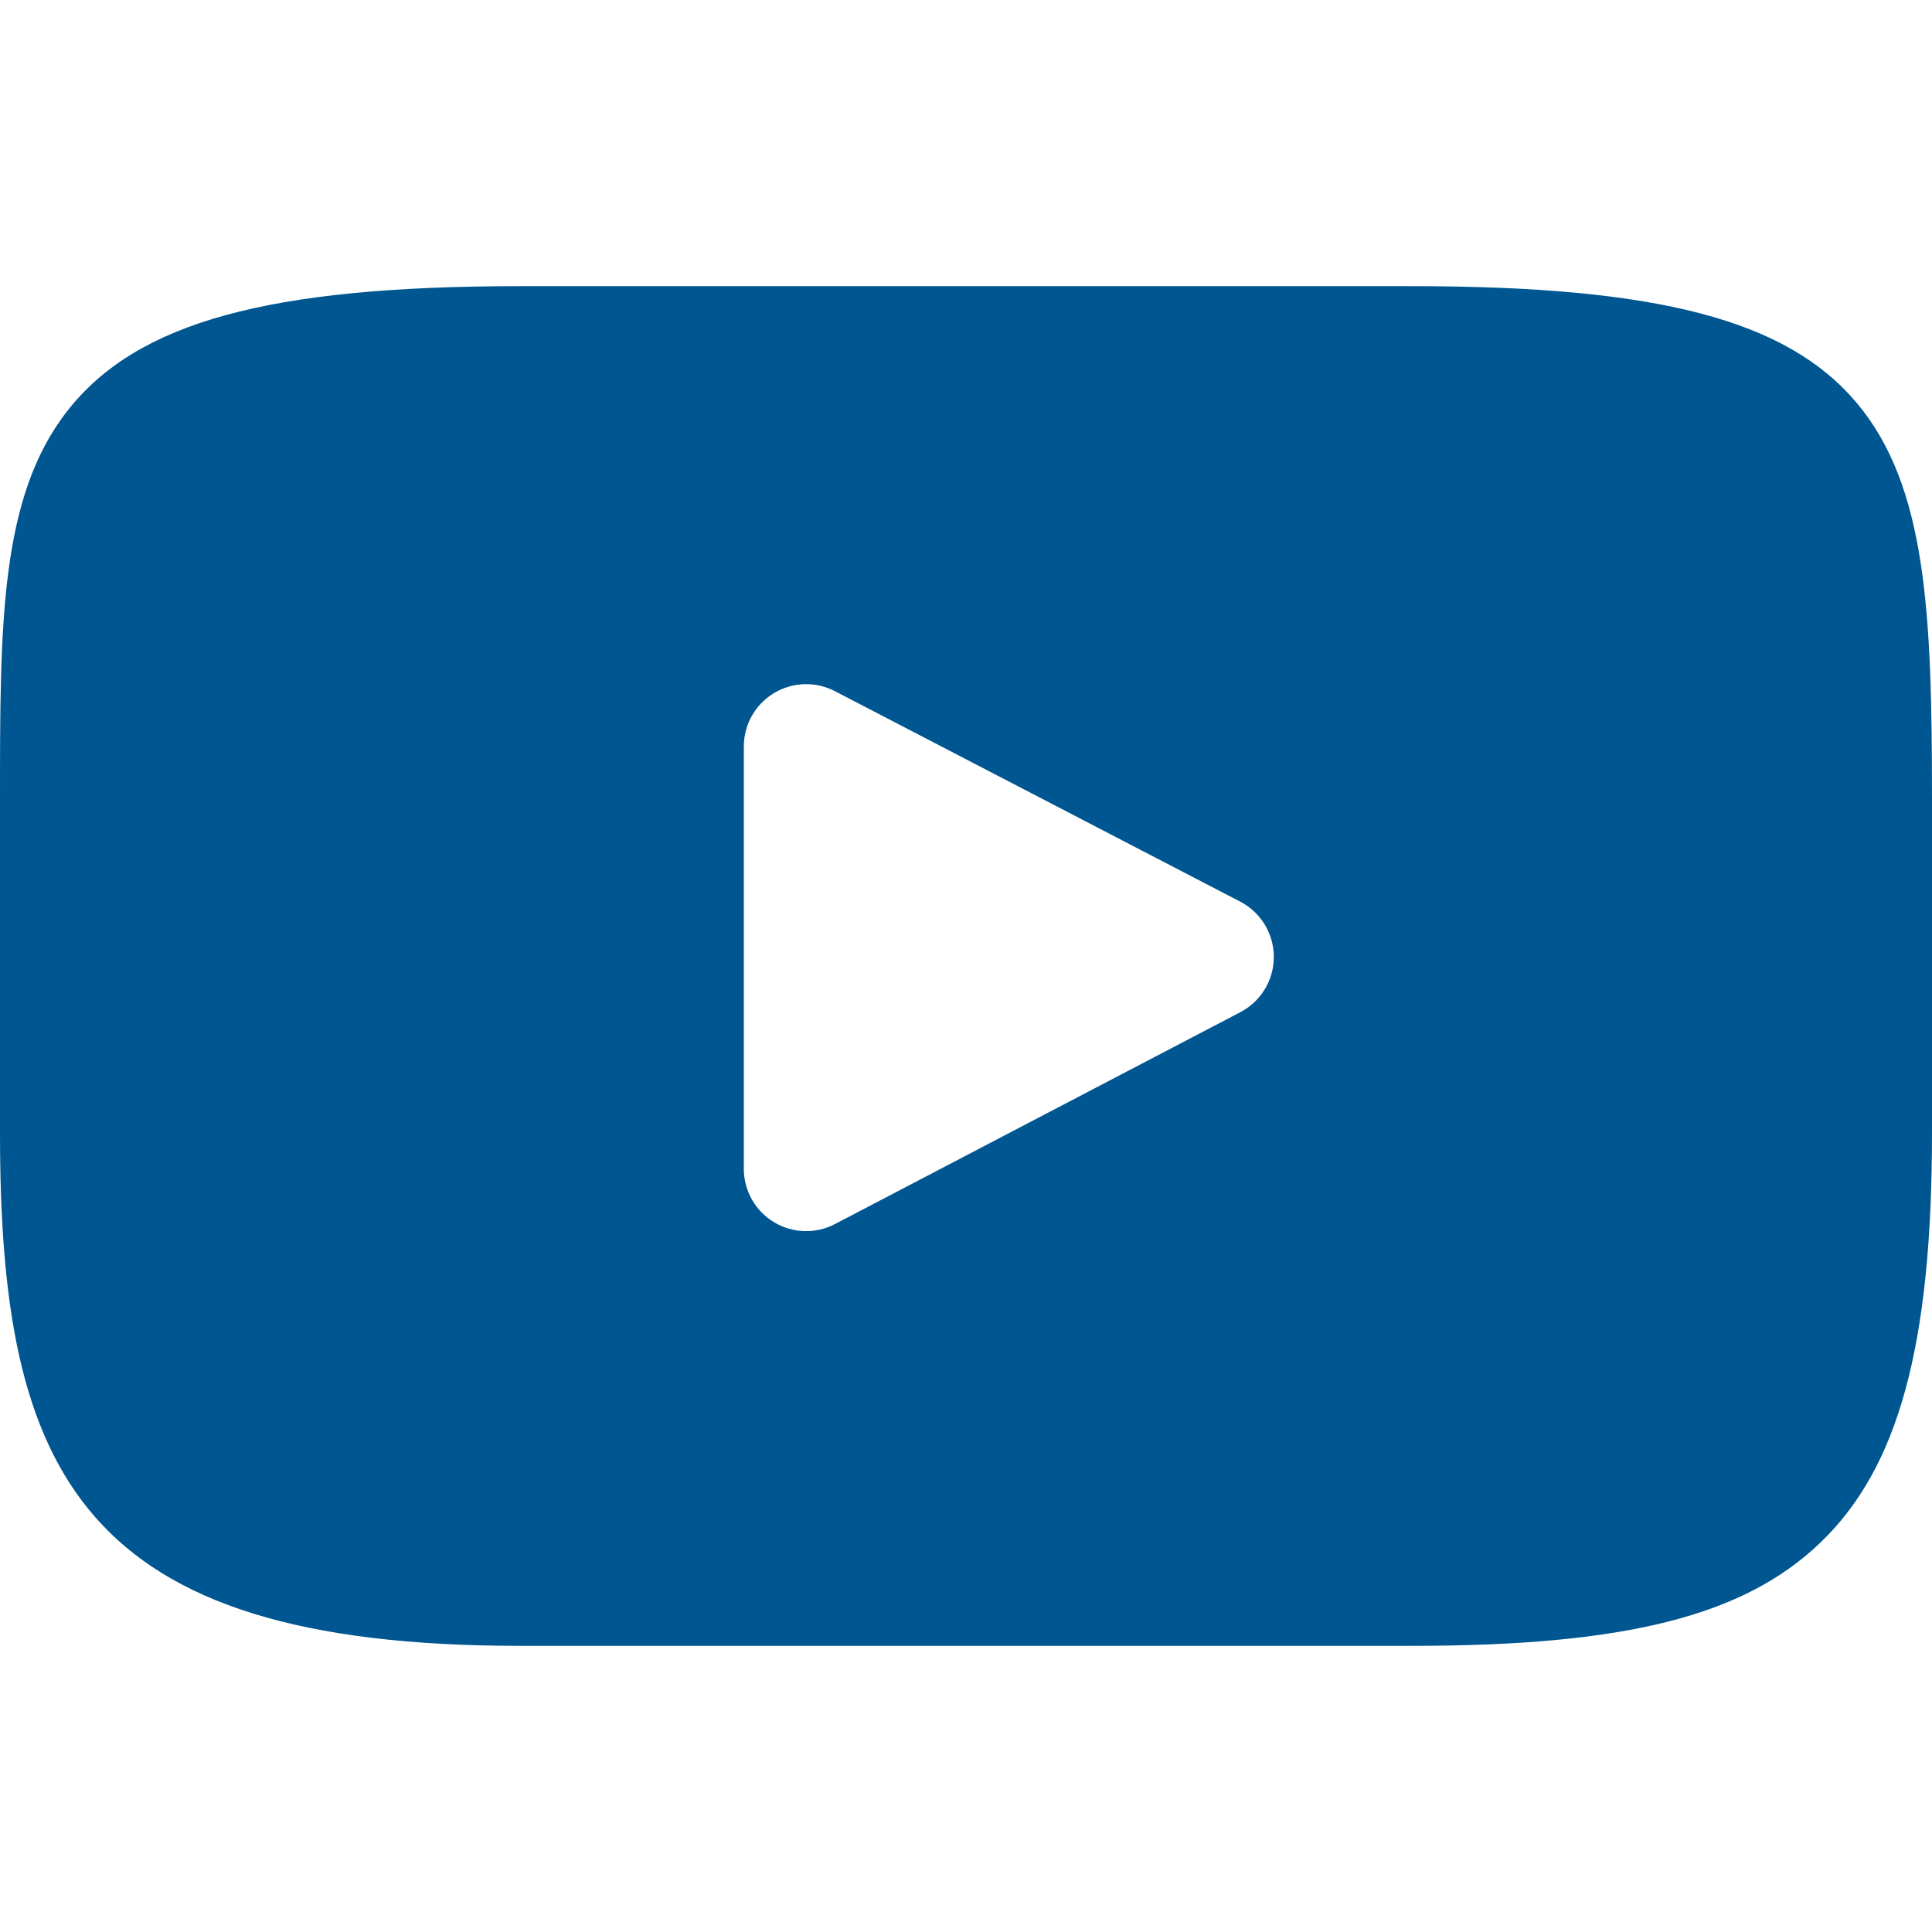
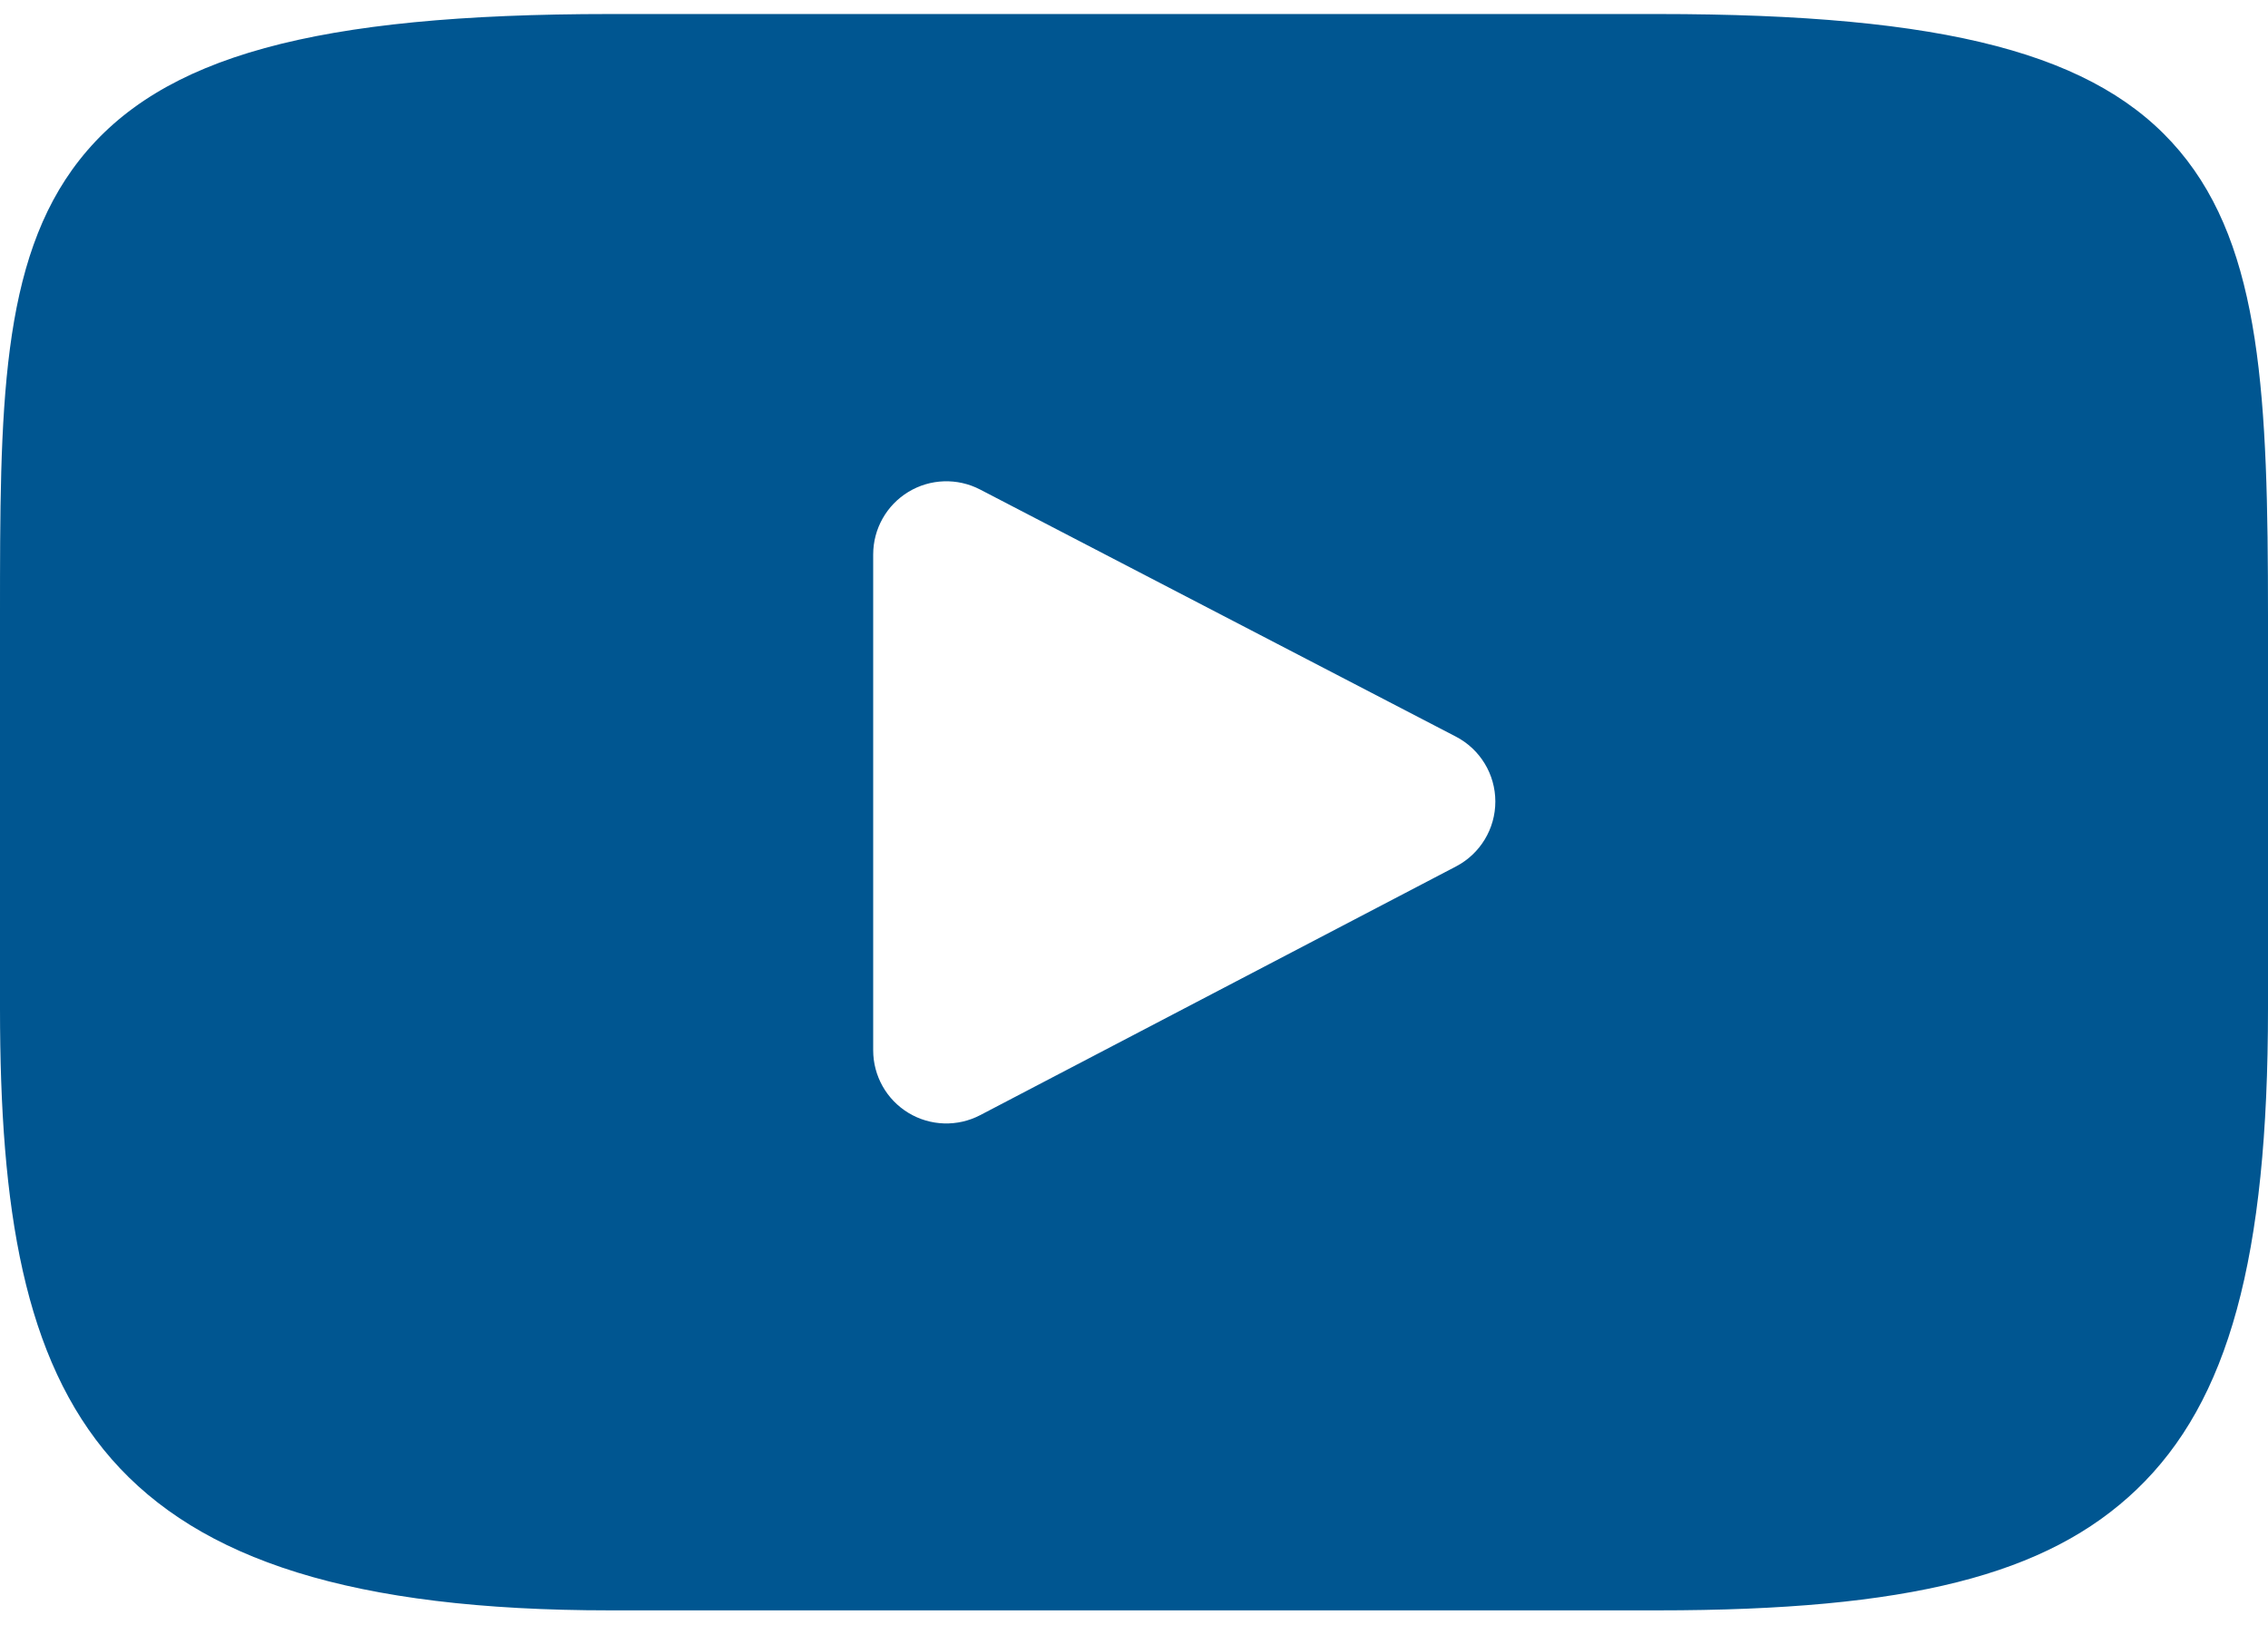
- <svg xmlns="http://www.w3.org/2000/svg" viewBox="0 0 310 310" width="512" height="512">
-   <path d="M297.917 64.645c-11.19-13.302-31.85-18.728-71.306-18.728H83.386c-40.359 0-61.369 5.776-72.517 19.938C0 79.663 0 100.008 0 128.166v53.669c0 54.551 12.896 82.248 83.386 82.248h143.226c34.216 0 53.176-4.788 65.442-16.527C304.633 235.518 310 215.863 310 181.835v-53.669c0-29.695-.841-50.16-12.083-63.521zm-98.896 97.765l-65.038 33.991a9.997 9.997 0 0 1-14.632-8.863v-67.764a10 10 0 0 1 14.609-8.874l65.038 33.772a10 10 0 0 1 .023 17.738z" fill="#005691" />
+ <svg xmlns="http://www.w3.org/2000/svg" width="310" height="222">
+   <path fill="none" d="M-1-1h312v224H-1z" />
+   <path fill="#005691" d="M297.917 20.645c-11.19-13.302-31.85-18.728-71.306-18.728H83.386c-40.359 0-61.369 5.776-72.517 19.938C0 35.663 0 56.008 0 84.166v53.669c0 54.551 12.896 82.248 83.386 82.248h143.226c34.216 0 53.176-4.788 65.442-16.527C304.633 191.518 310 171.863 310 137.835V84.166c0-29.695-.841-50.16-12.083-63.521zm-98.896 97.765l-65.038 33.991a9.997 9.997 0 0 1-14.632-8.863V75.774A10 10 0 0 1 133.96 66.9l65.038 33.772a10 10 0 0 1 .023 17.738z" />
</svg>
